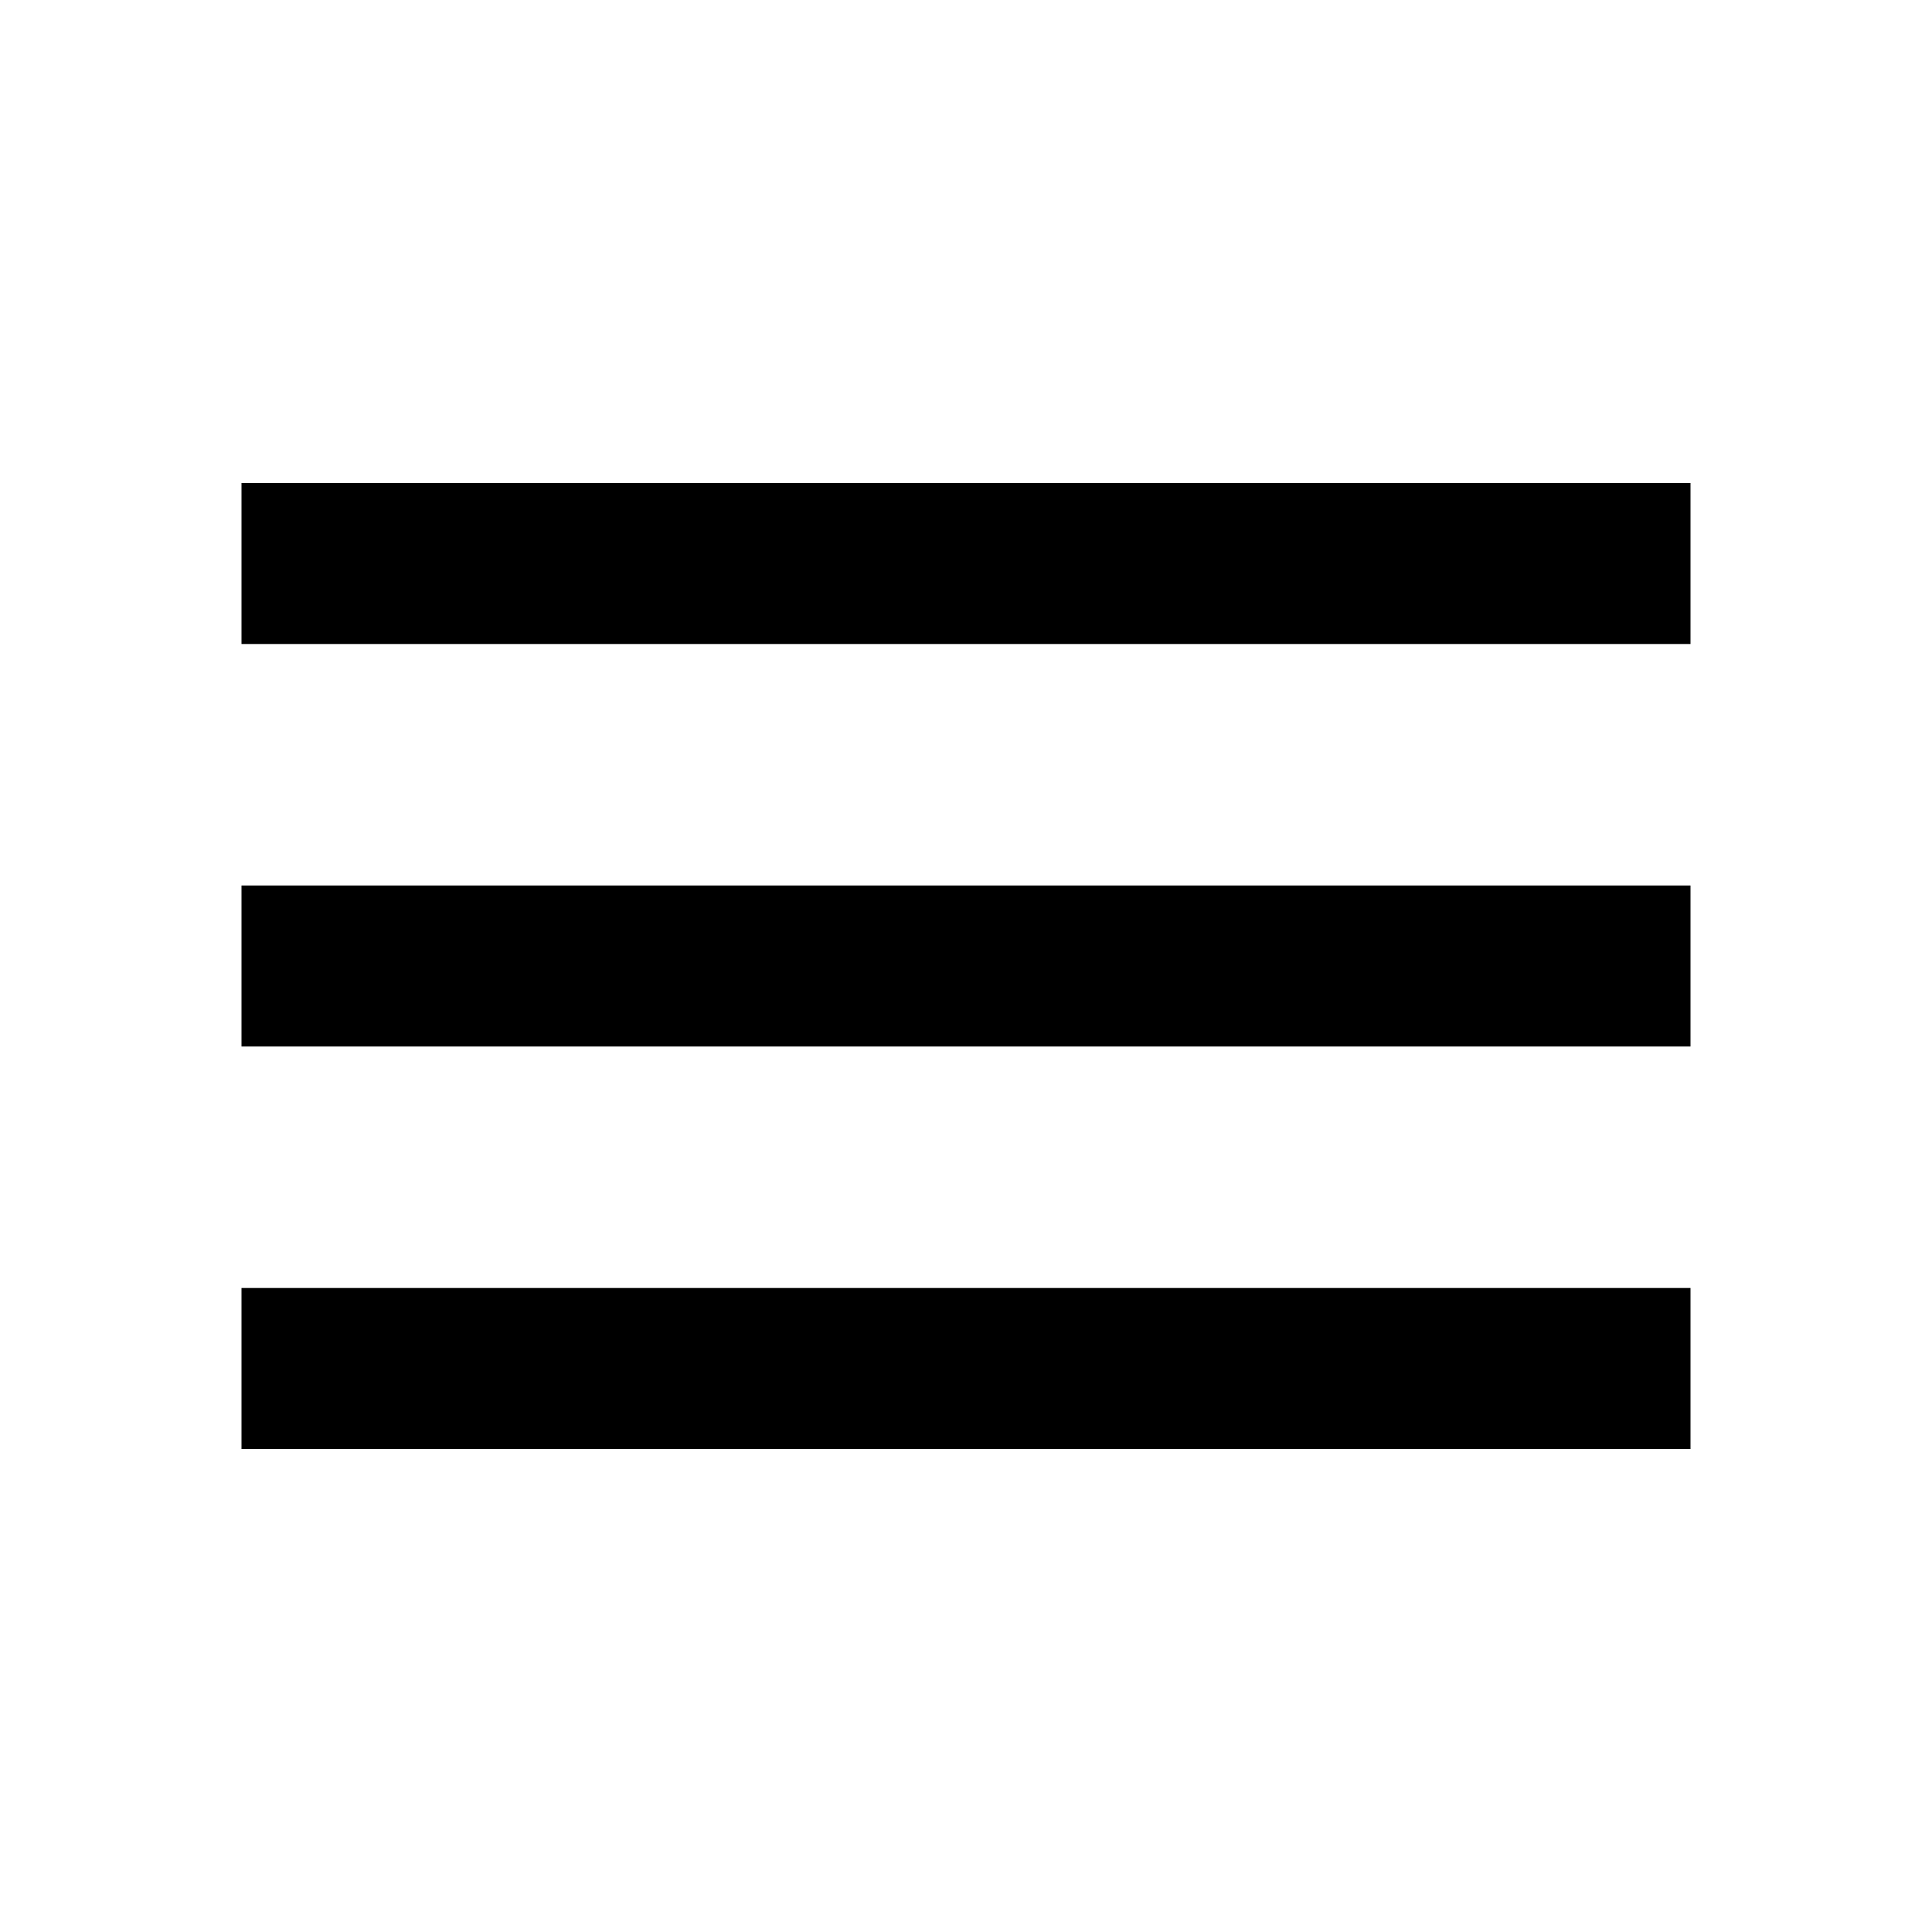
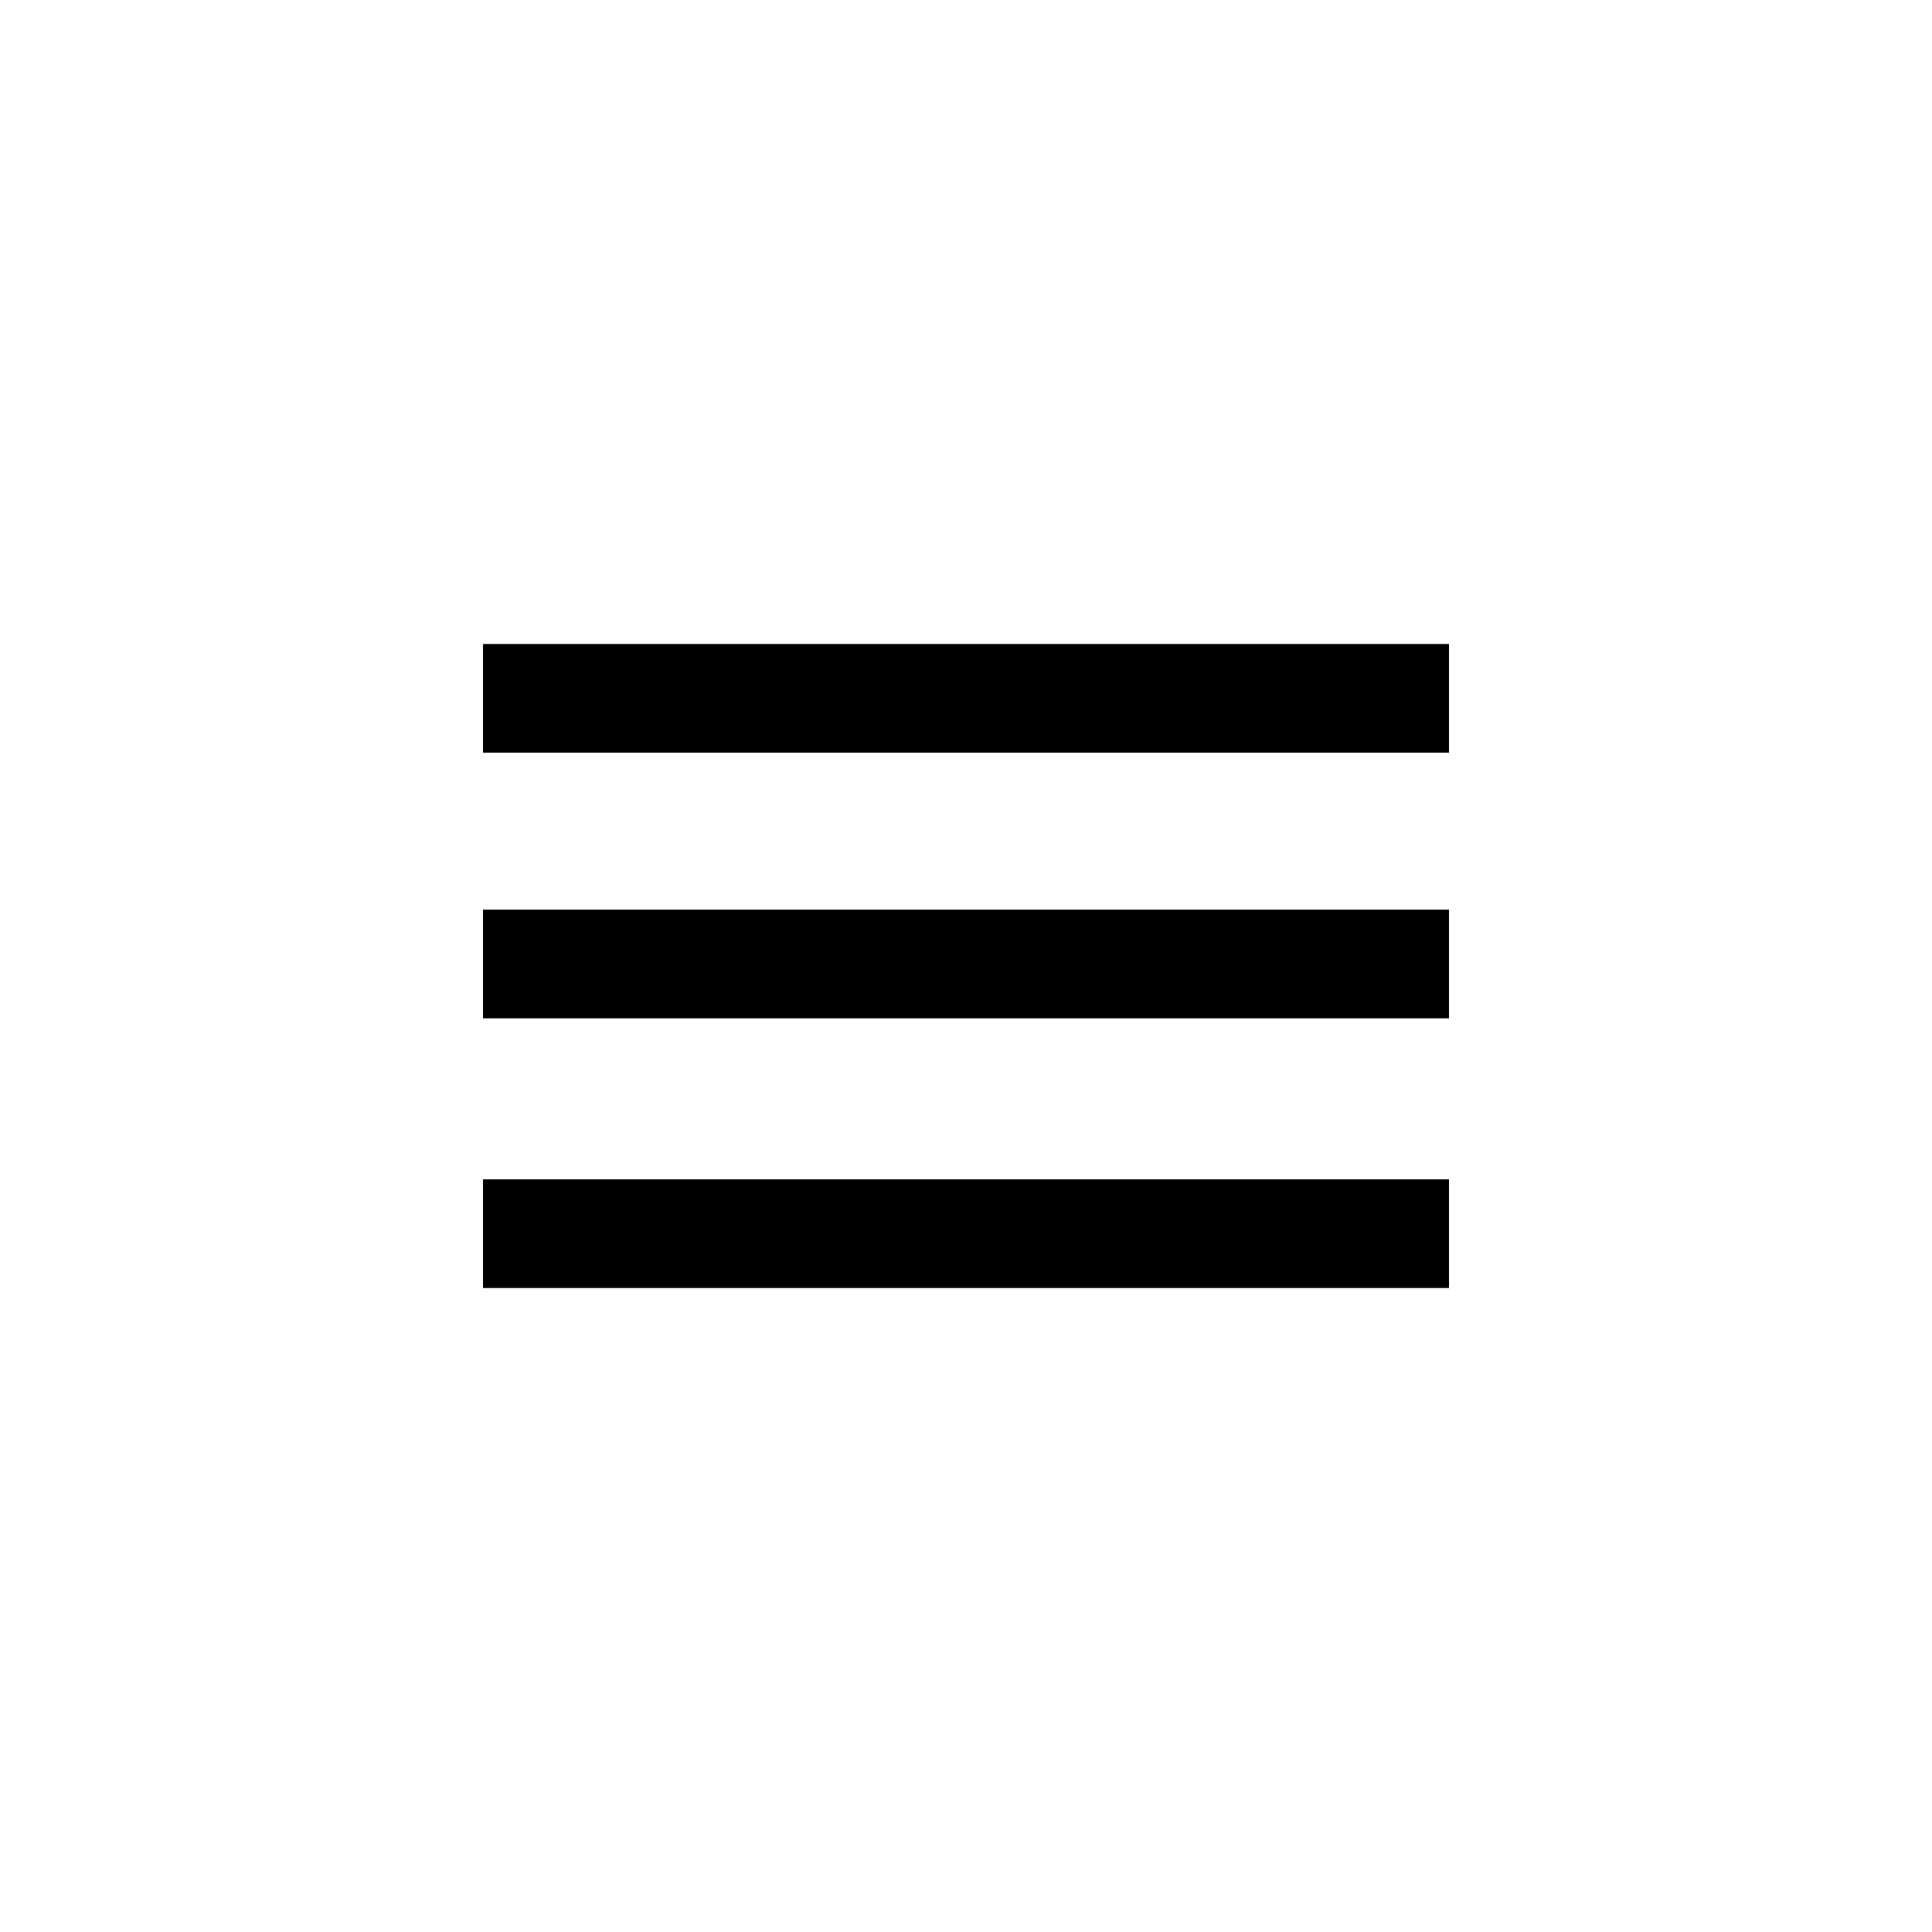
- <svg xmlns="http://www.w3.org/2000/svg" width="1024px" height="1024px" viewBox="0 0 1024 1024" version="1.1">
-   <defs />
-   <path d="M128,256 L128,341.333 L896,341.333 L896,256 L128,256 L128,256 Z" id="Path" />
-   <path d="M896,554.667 L896,469.333 L128,469.333 L128,554.667 L896,554.667 Z" id="Path" />
-   <path d="M128,768 L896,768 L896,682.667 L128,682.667 L128,768 L128,768 Z" id="Path" />
+ <svg xmlns="http://www.w3.org/2000/svg" version="1.1" x="0px" y="0px" viewBox="0 0 48 48" style="enable-background:new 0 0 48 48;" xml:space="preserve">
+   <path d="M36,32H12v-2.7h24V32z M36,25.3H12v-2.7h24V25.3z M36,18.7H12V16h24V18.7z" />
</svg>
